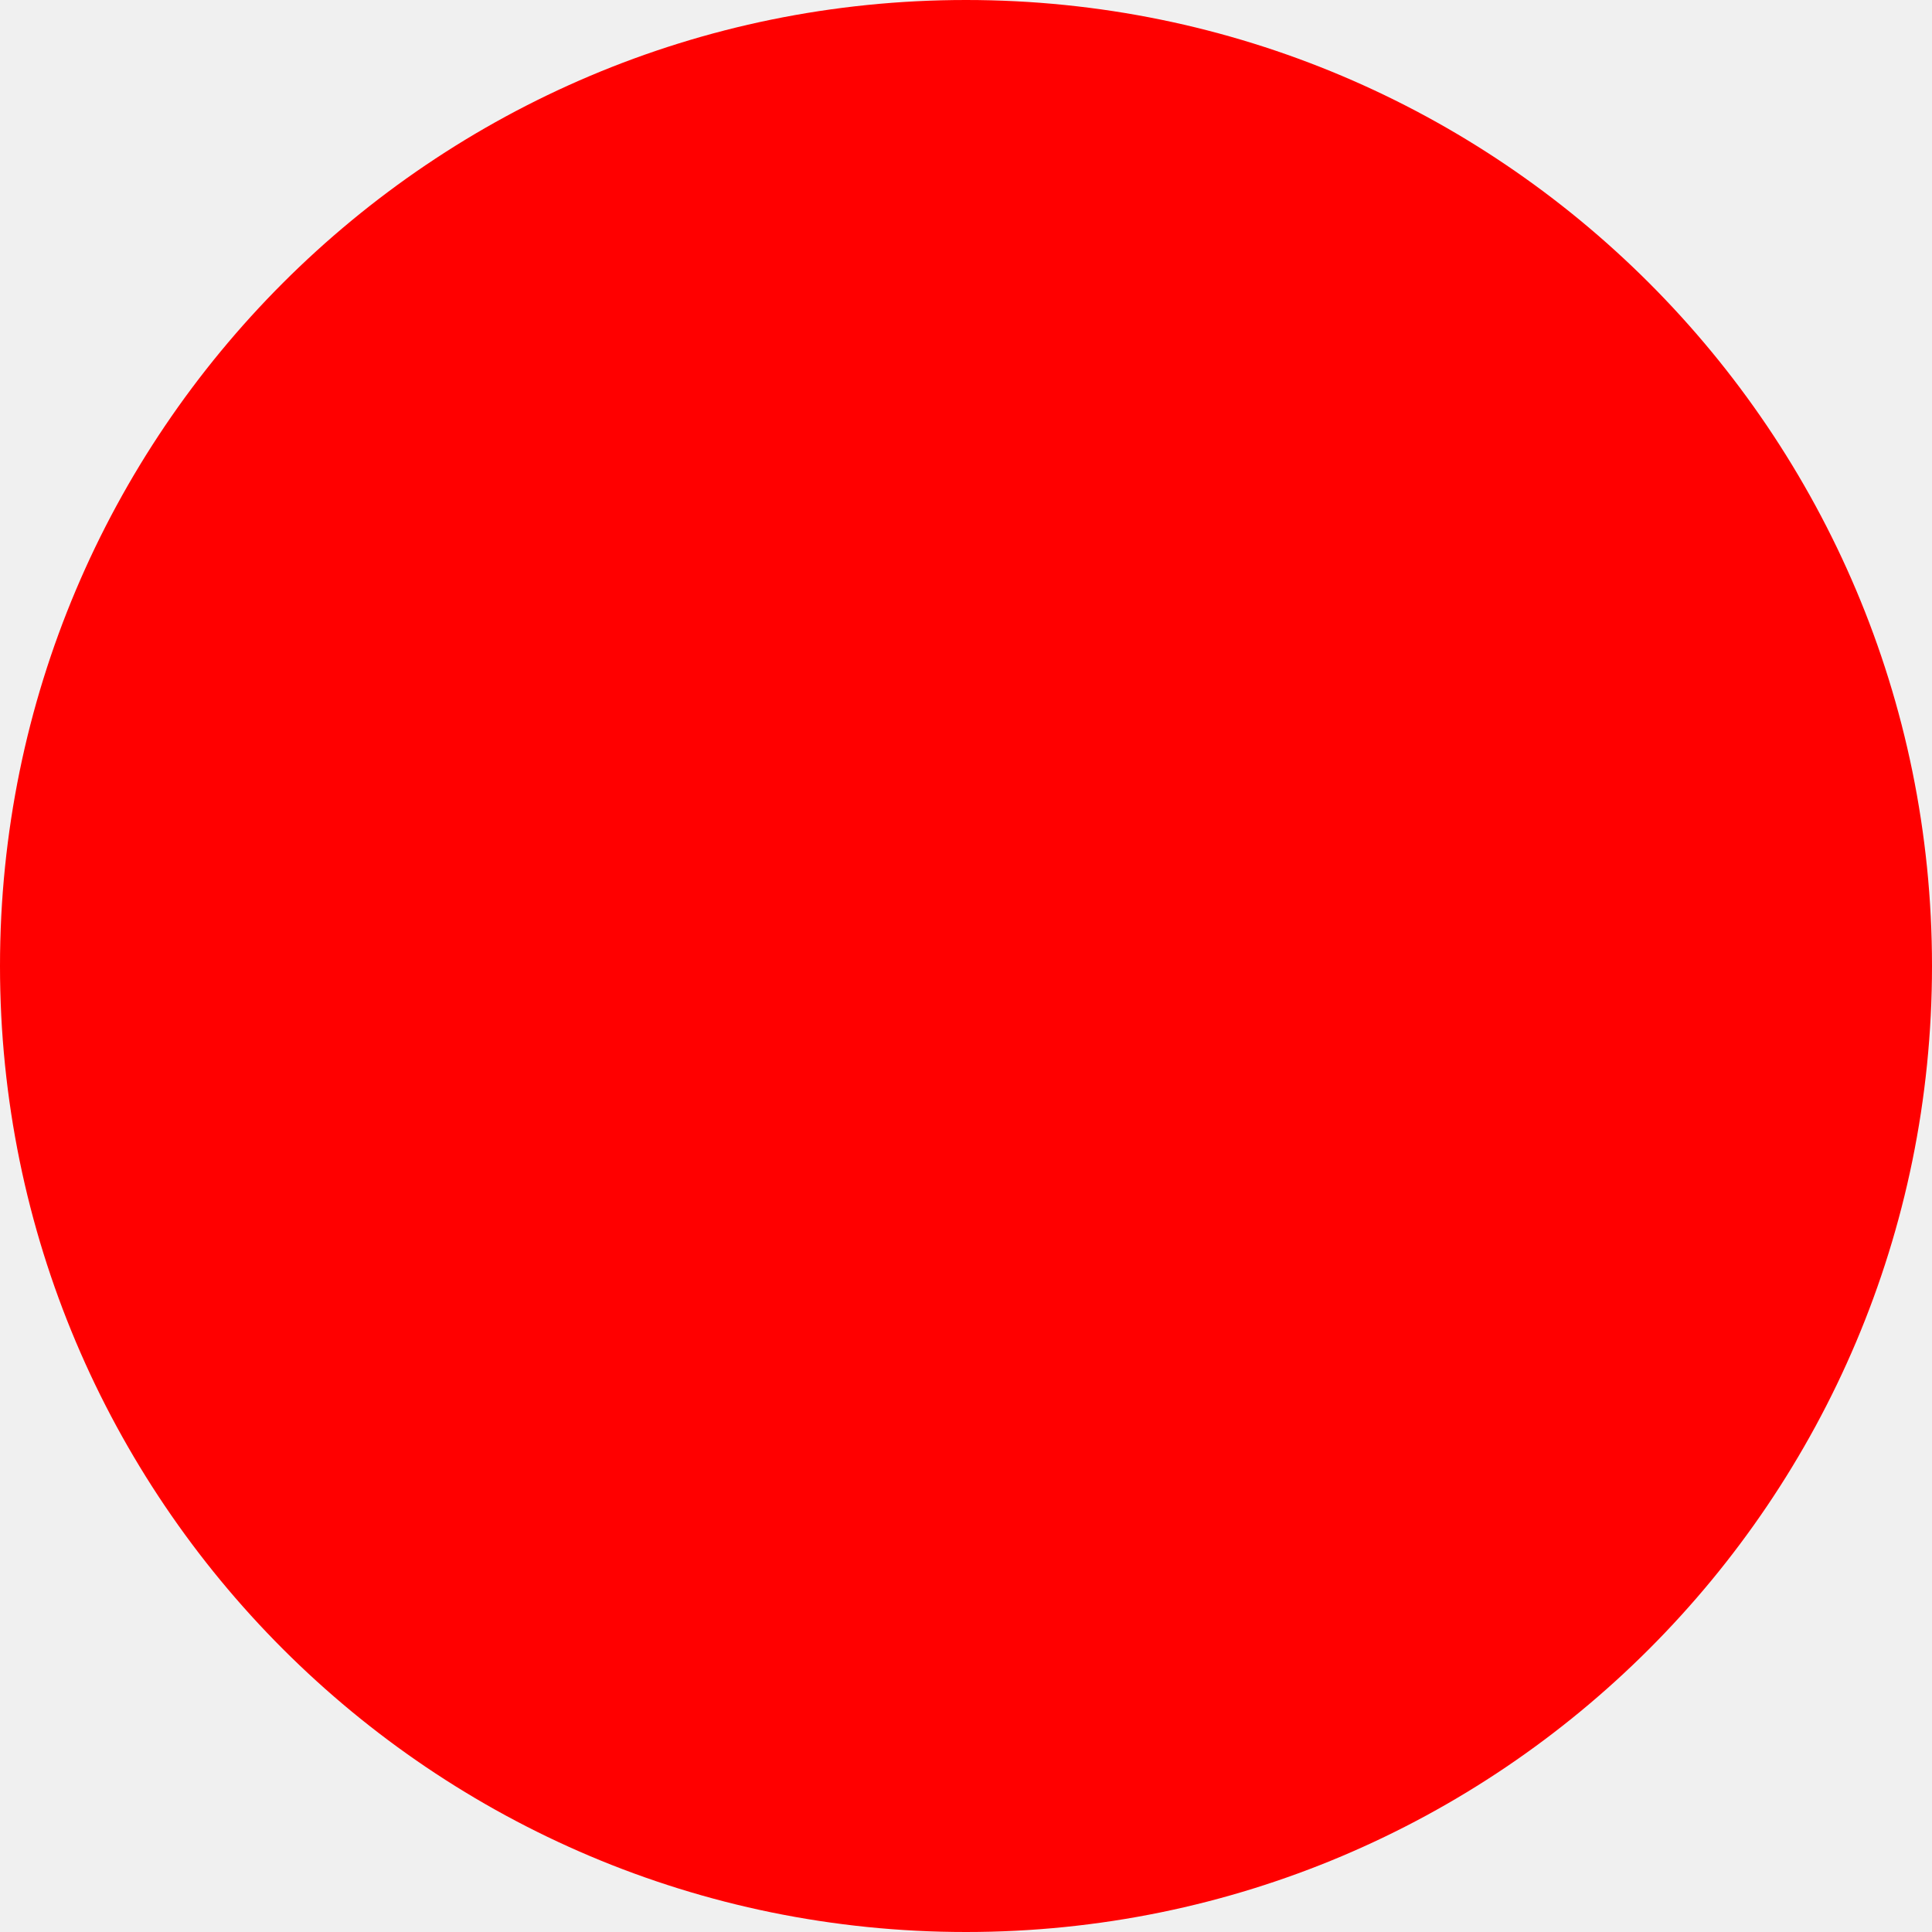
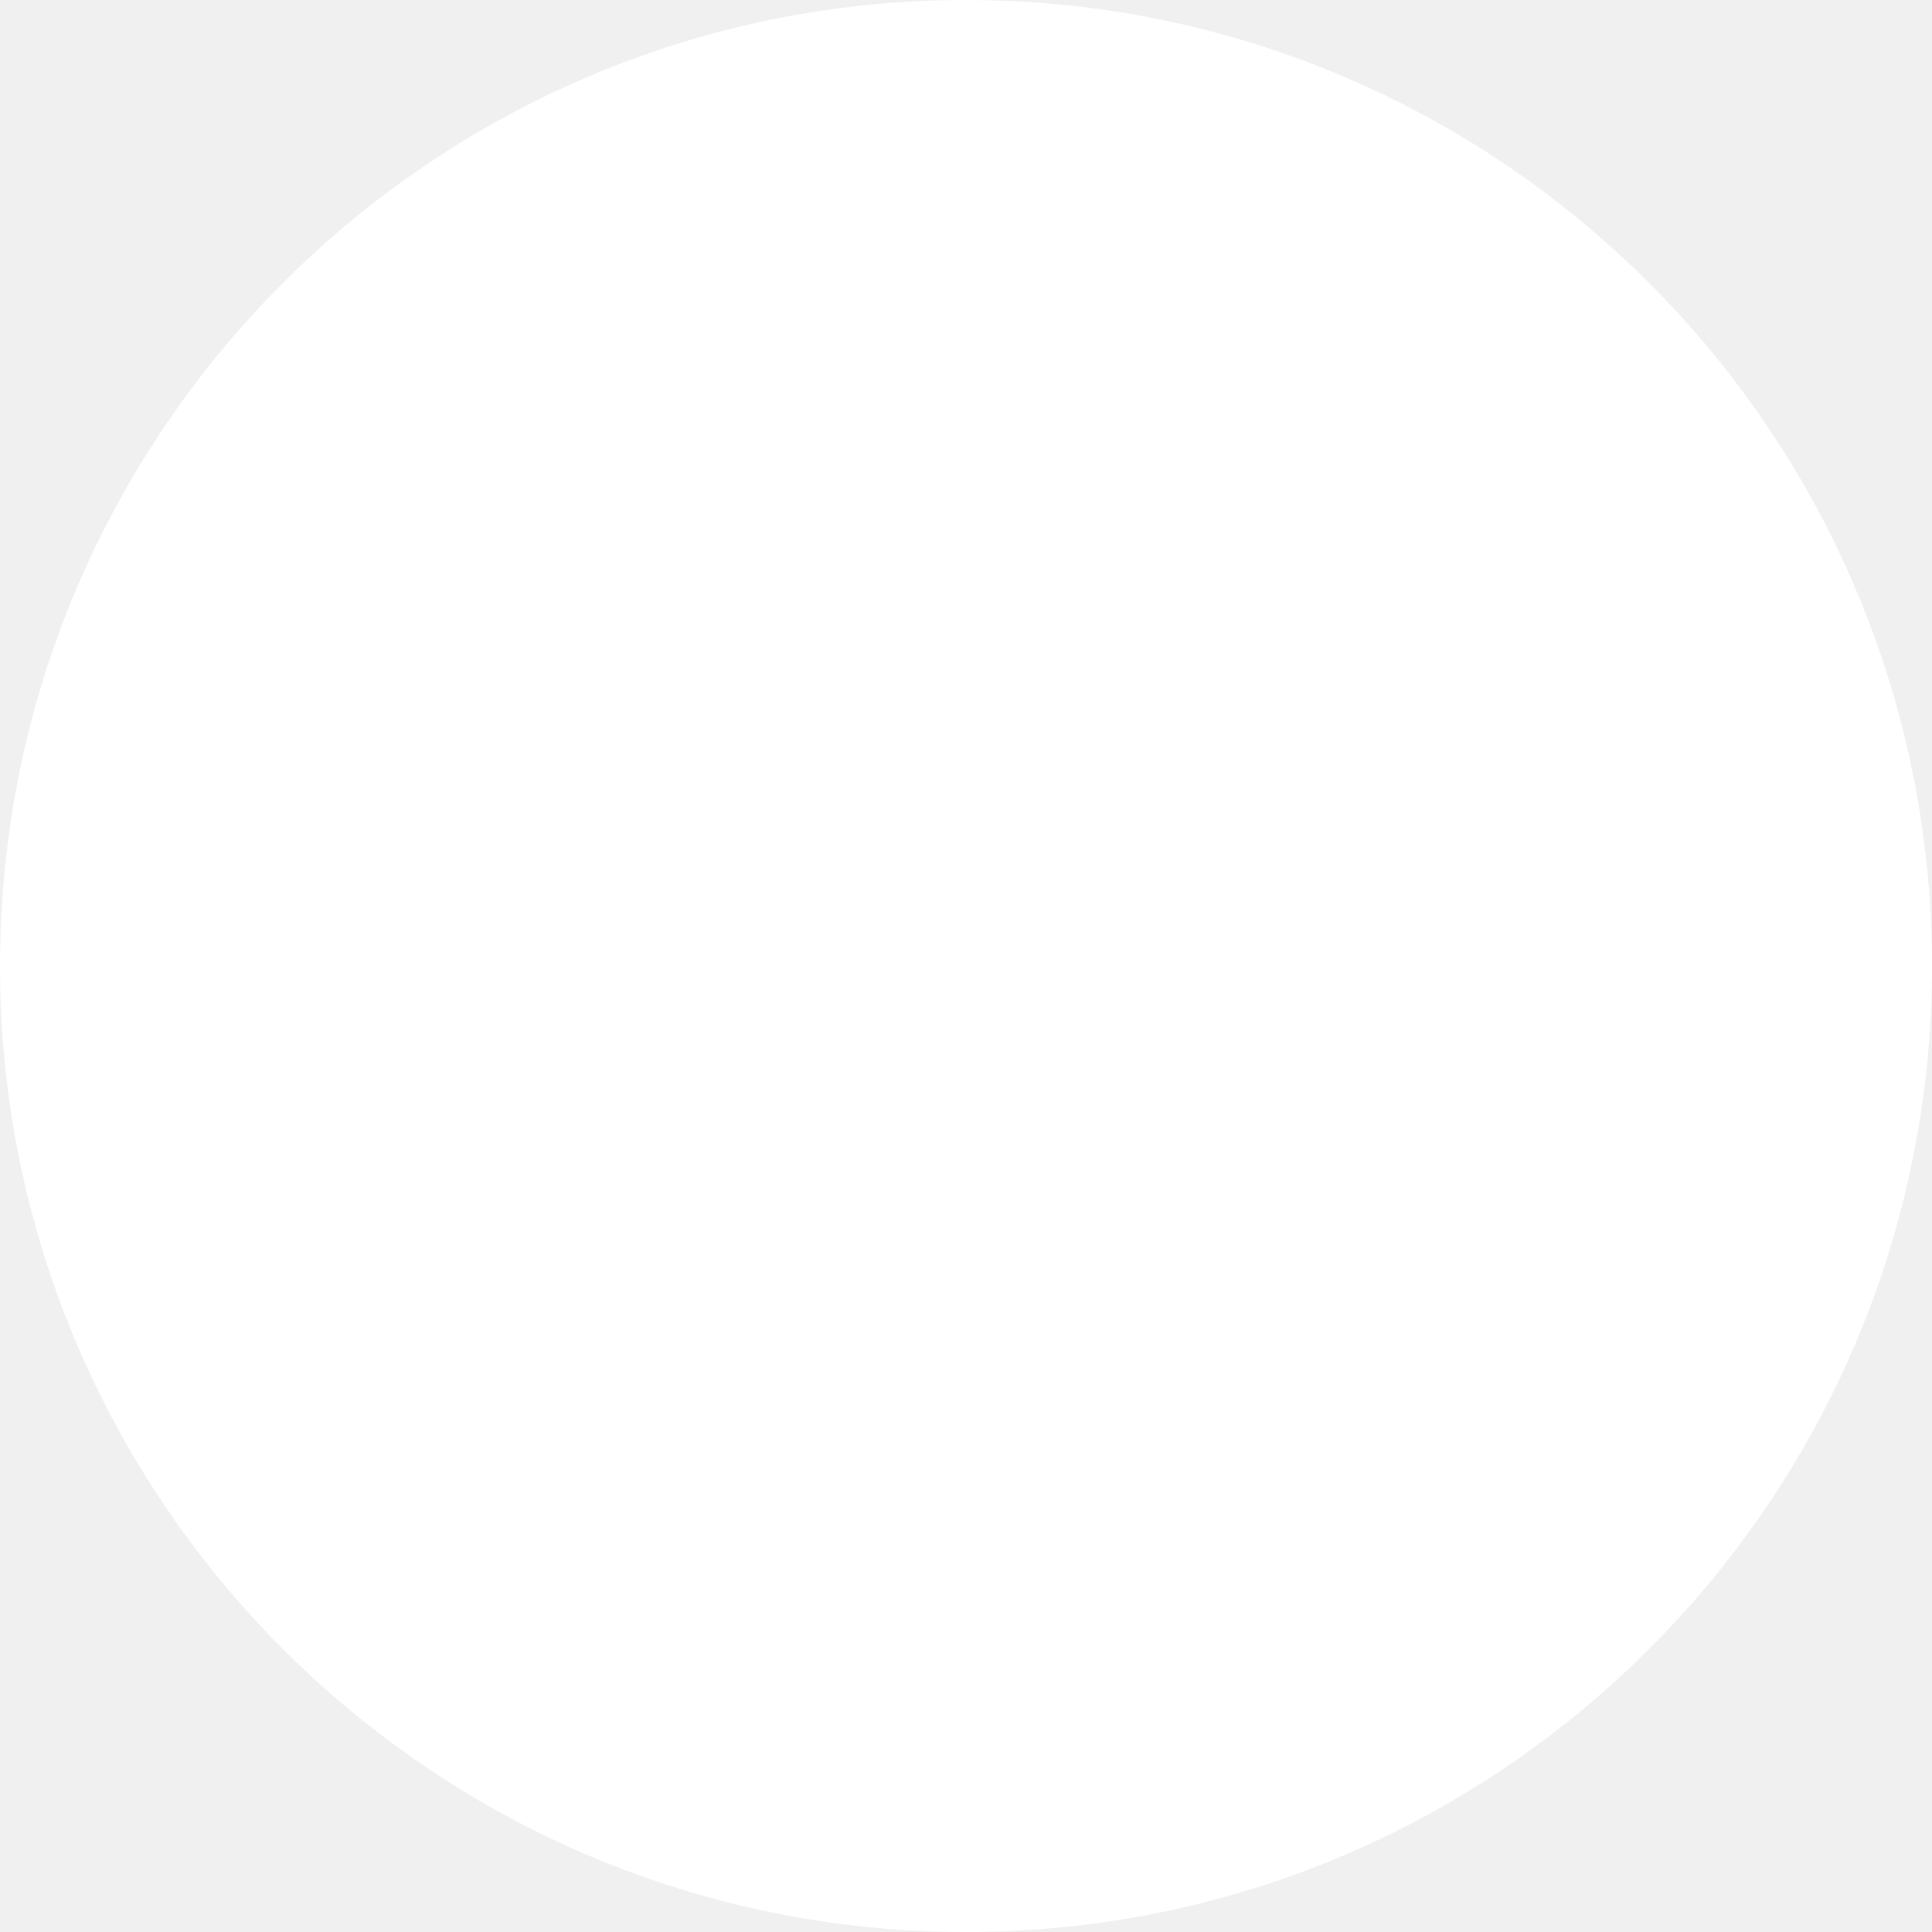
<svg xmlns="http://www.w3.org/2000/svg" width="1in" height="1in" viewBox="0 0 25.4 25.4" version="1.1" id="svg1">
  <defs id="defs1" />
-   <g id="layer1">
-     <circle style="fill:#ff0000;fill-opacity:1;stroke-width:0.957" id="path1" cx="12.7" cy="12.7" r="12.7" />
+   <g id="layer1" style="fill:#ffffff">
+     <circle style="fill:#ffffff;fill-opacity:1;stroke-width:0.957" id="path1" cx="12.7" cy="12.7" r="12.7" />
  </g>
</svg>
